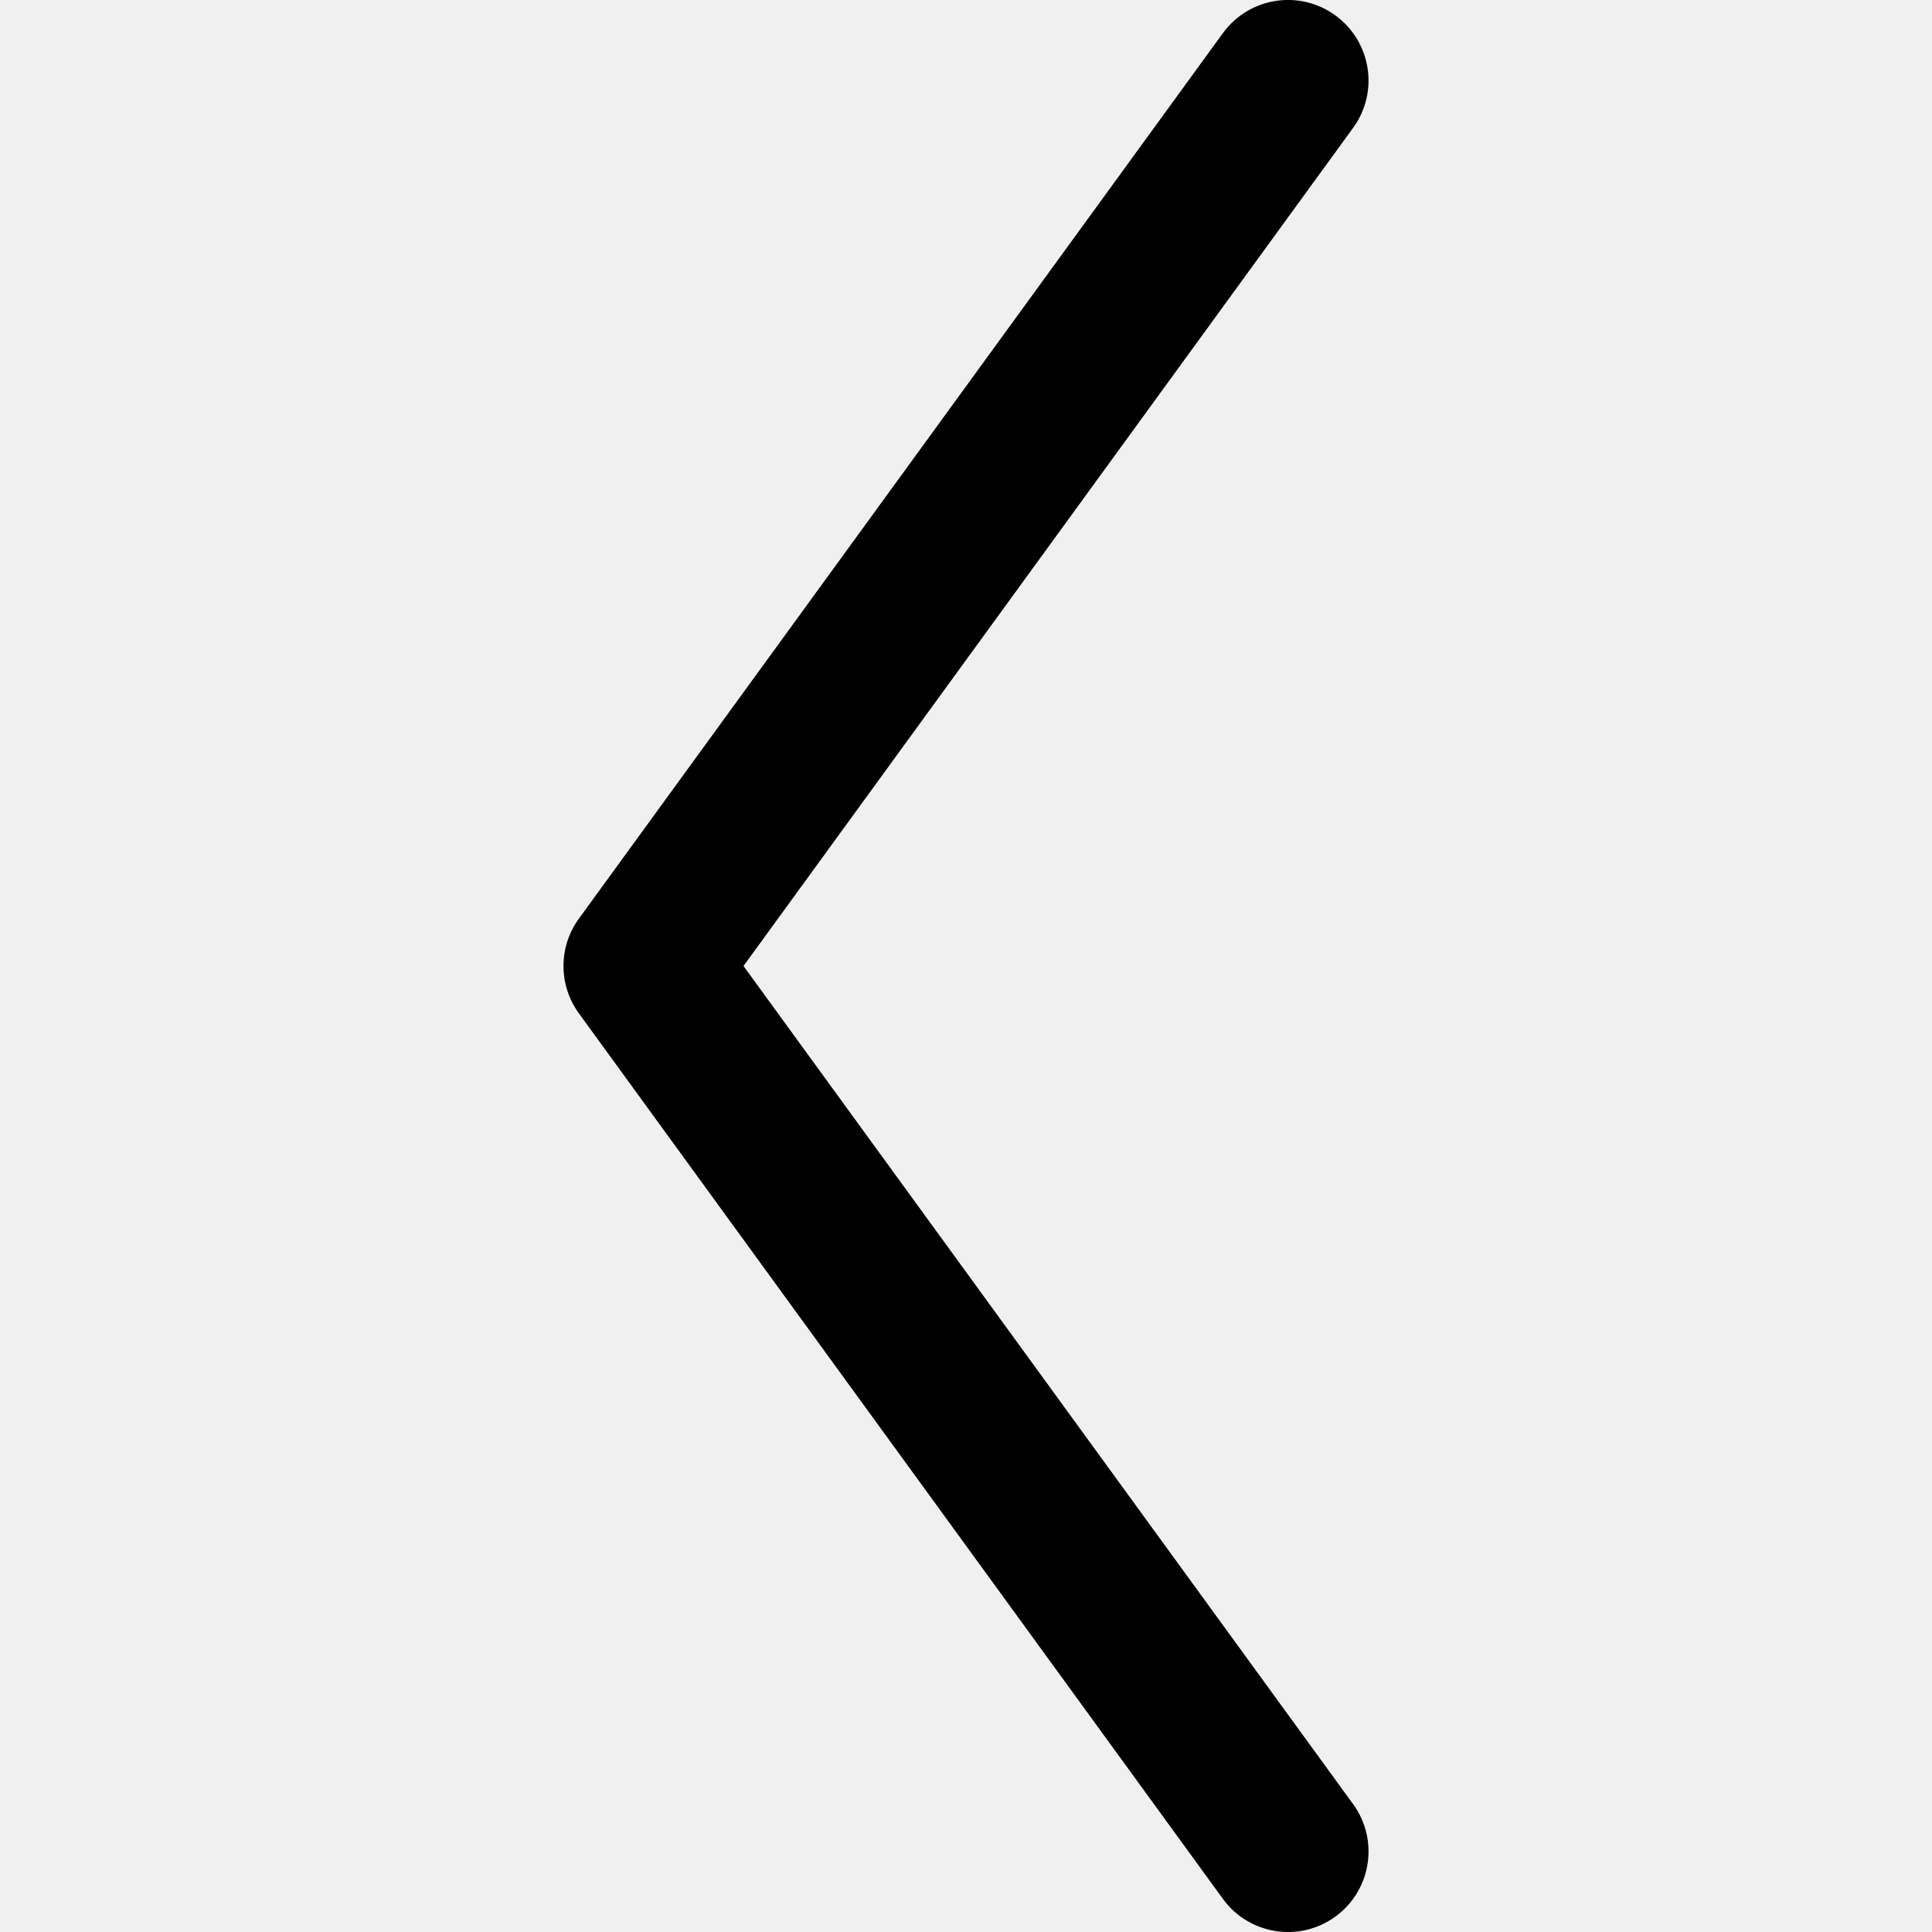
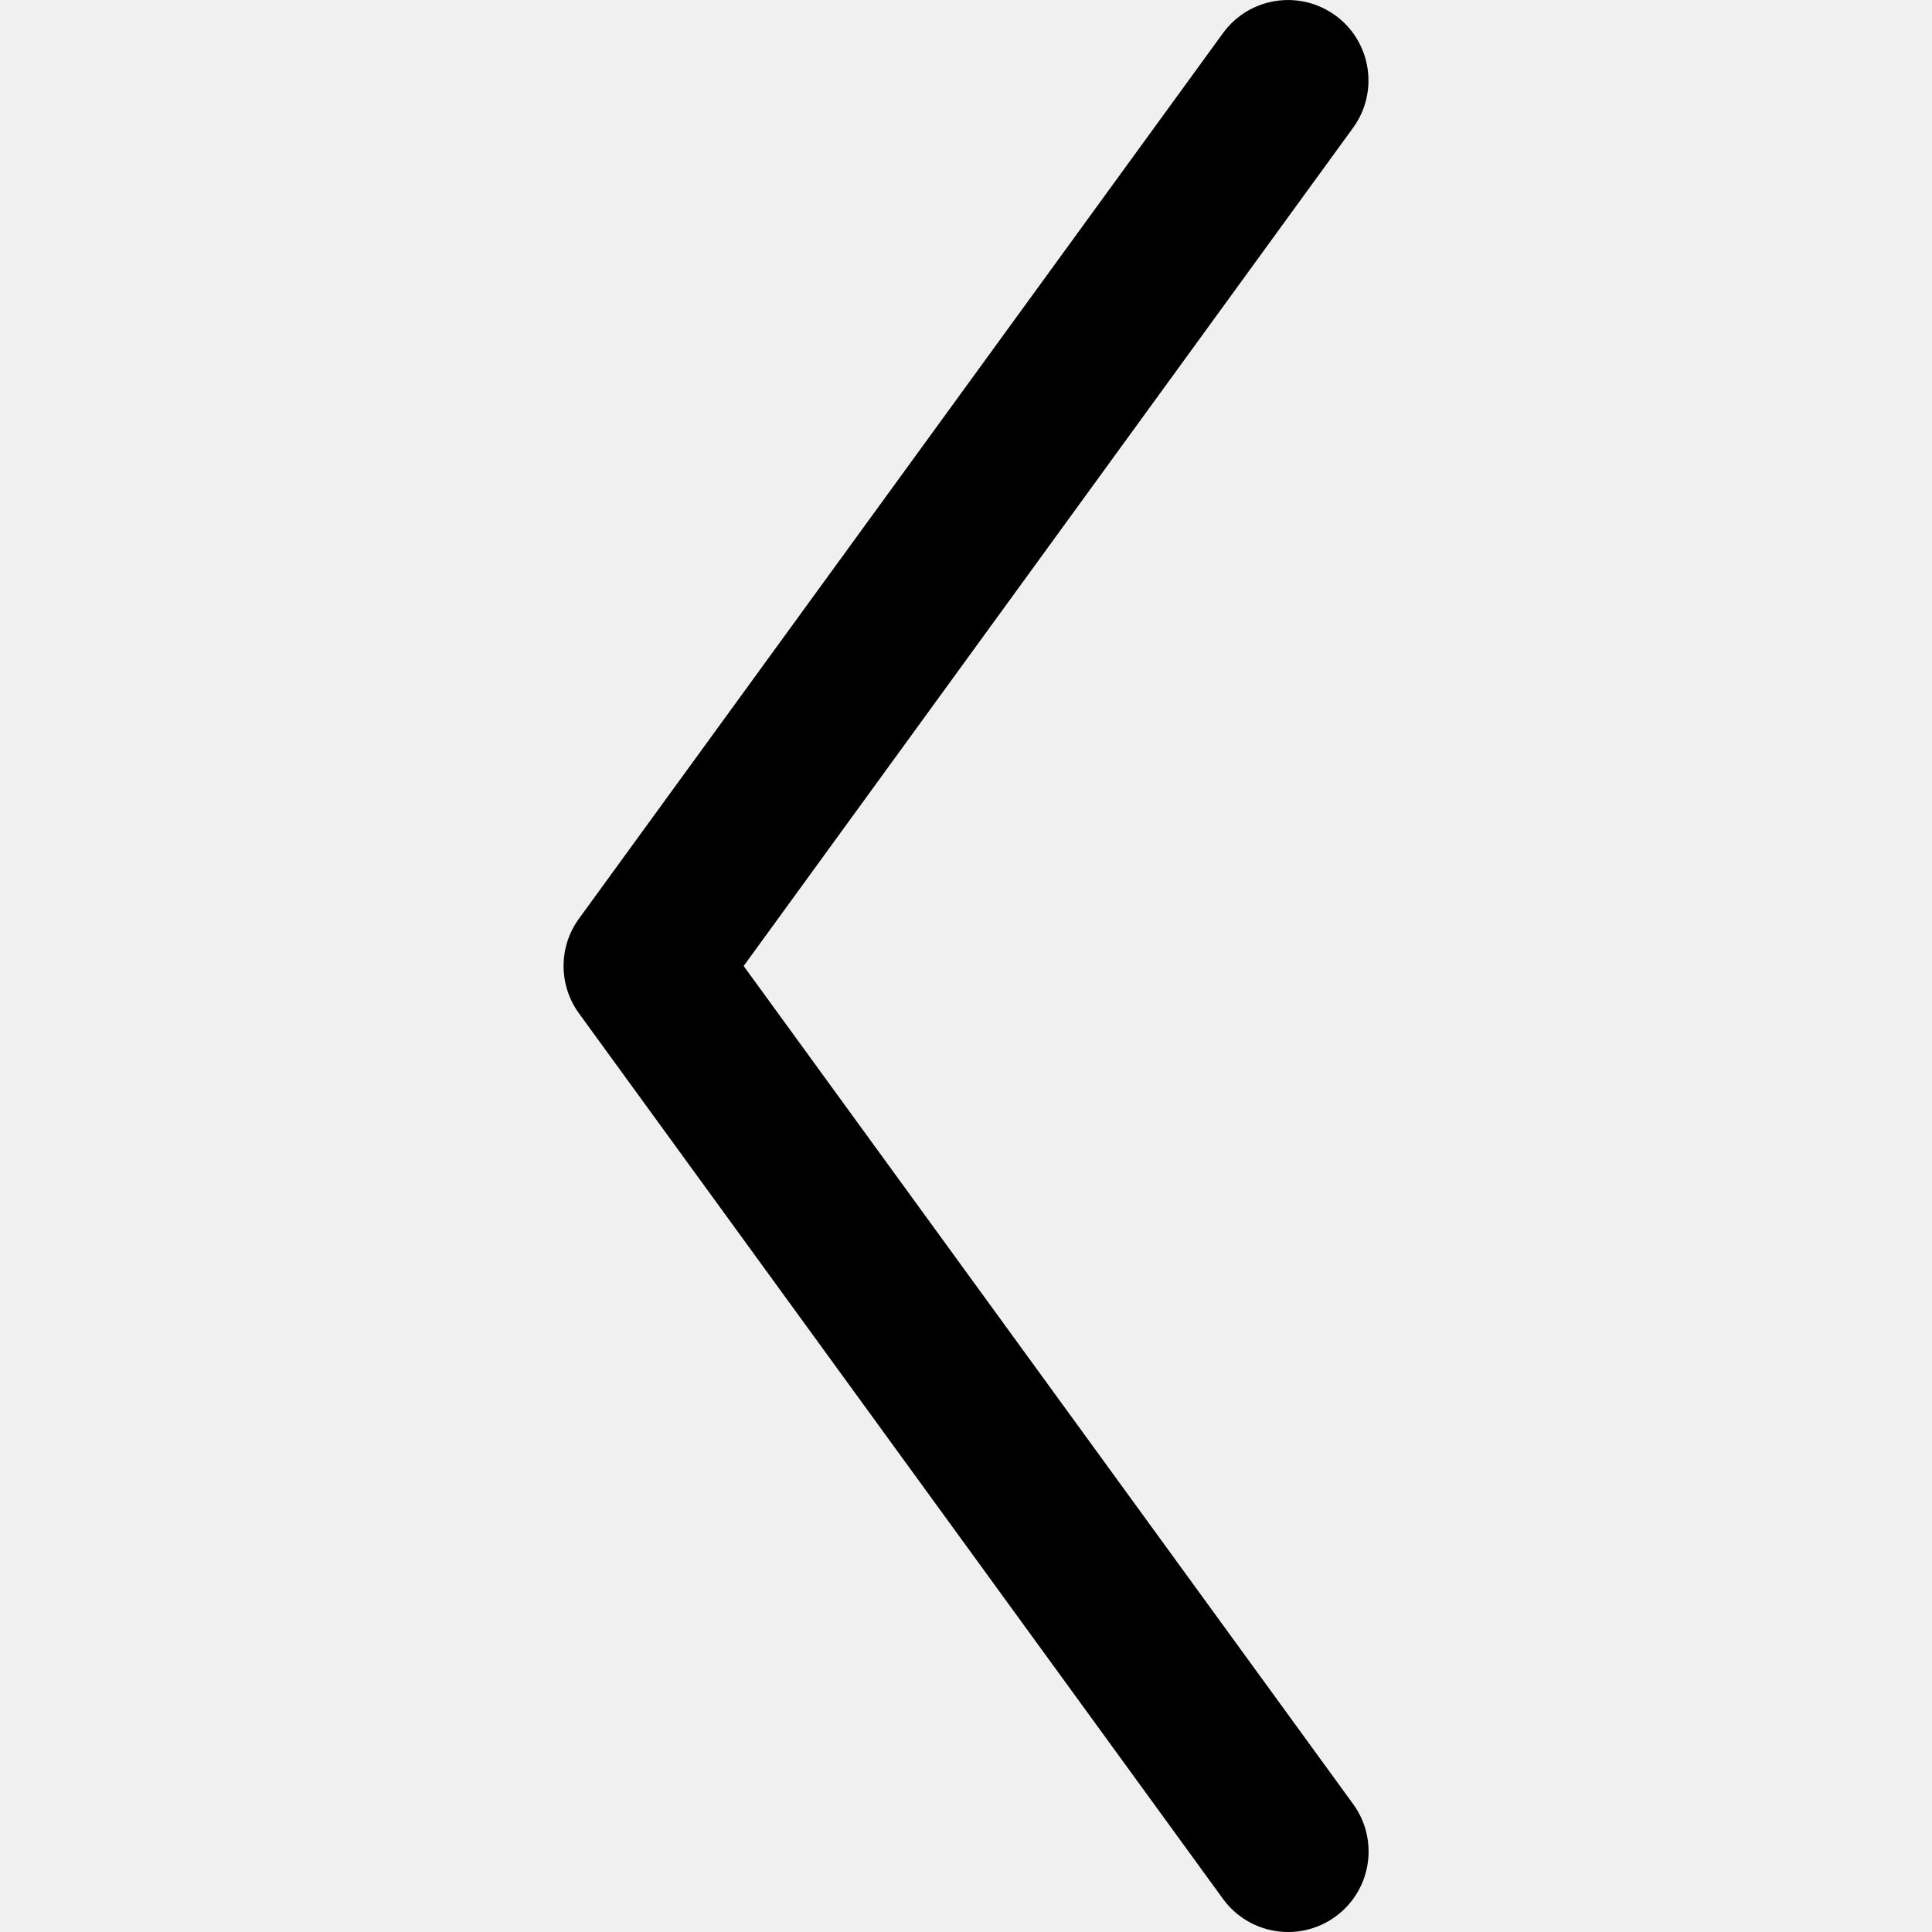
- <svg xmlns="http://www.w3.org/2000/svg" width="24" height="24" viewBox="0 0 24 24" fill="none">
-   <g clip-path="url(#clip0_726_676)">
-     <path fill-rule="evenodd" clip-rule="evenodd" d="M16.588 0.191C17.035 0.516 17.134 1.142 16.809 1.588L9.236 12L16.809 22.412C17.134 22.858 17.035 23.484 16.588 23.809C16.142 24.134 15.516 24.035 15.191 23.588L7.191 12.588C6.936 12.238 6.936 11.762 7.191 11.412L15.191 0.412C15.516 -0.035 16.142 -0.134 16.588 0.191Z" fill="black" style="fill:black;fill-opacity:1;" />
+ <svg xmlns="http://www.w3.org/2000/svg" width="24" height="24" viewBox="0 0 24 24">
+   <g clip-path="url(#a)">
+     <path fill-rule="evenodd" d="M16.588.191a1 1 0 0 1 .22 1.397L9.238 12l7.572 10.412a1 1 0 1 1-1.618 1.176l-8-11a1 1 0 0 1 0-1.176l8-11a1 1 0 0 1 1.397-.22" clip-rule="evenodd" />
  </g>
  <defs>
-     <clipPath id="clip0_726_676">
-       <rect width="24" height="24" fill="white" style="fill:white;fill-opacity:1;" />
+     <clipPath id="a">
+       <path fill="#fff" d="M0 0h24v24H0z" />
    </clipPath>
  </defs>
</svg>
